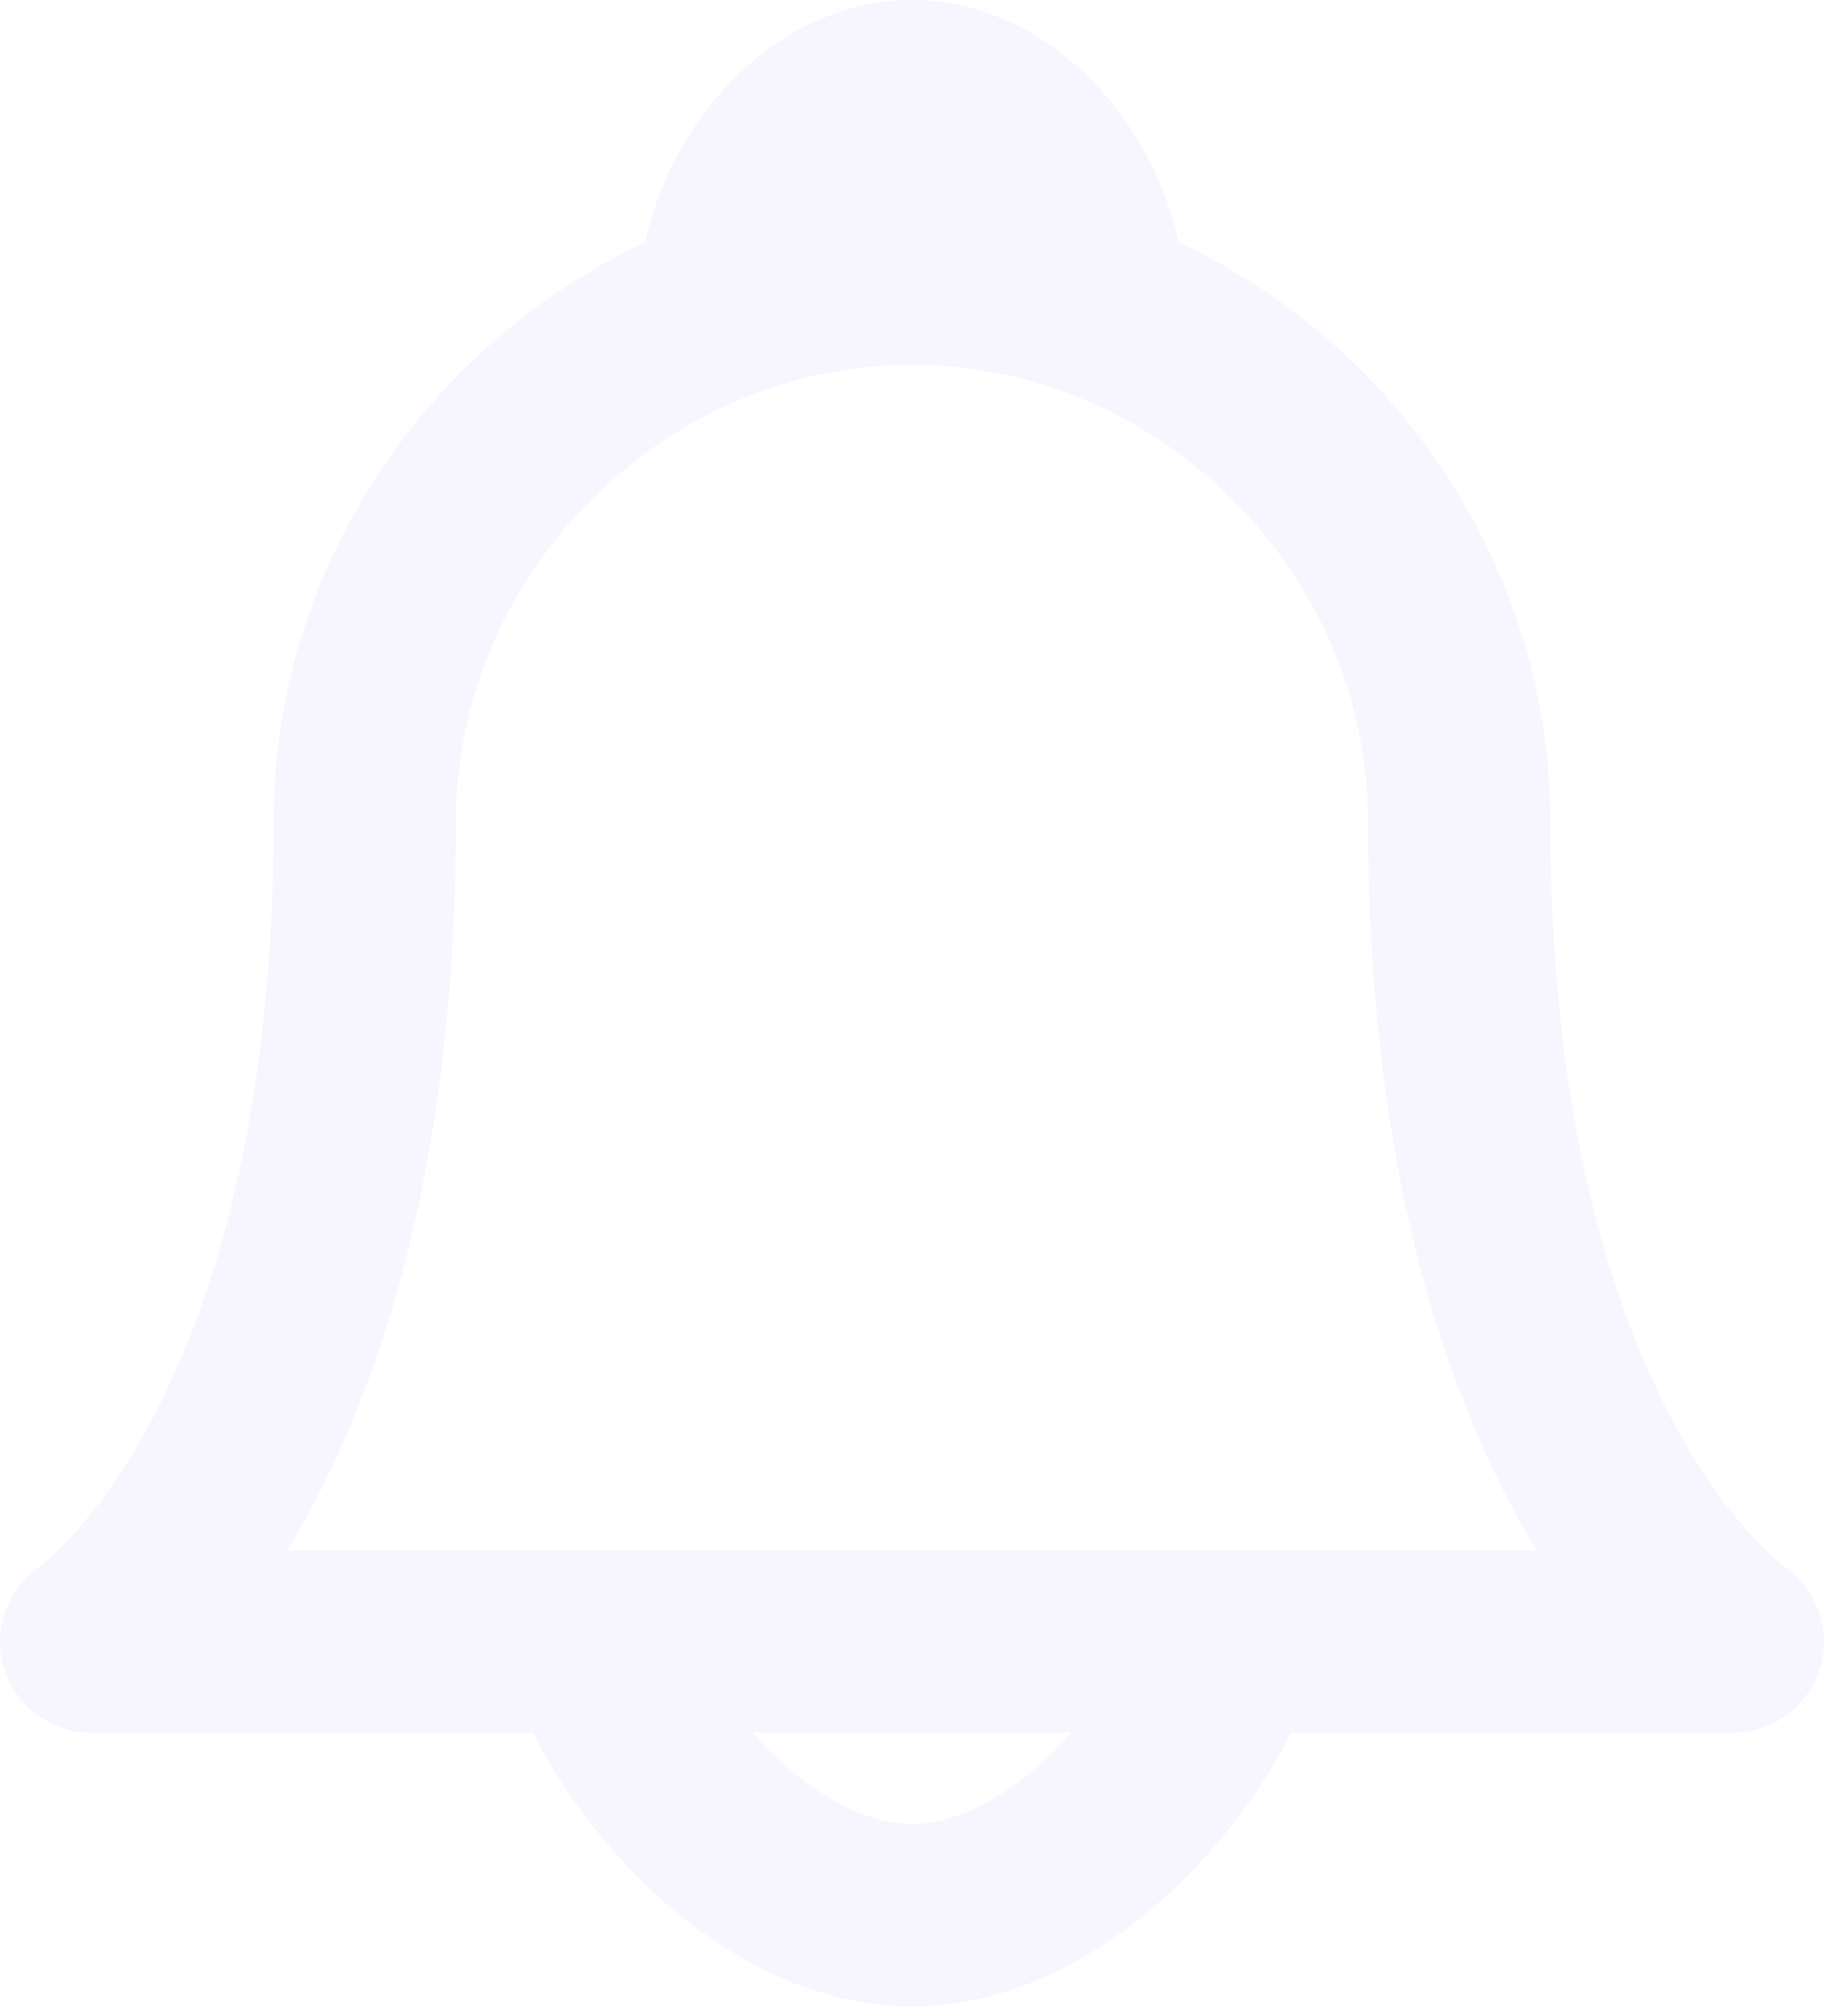
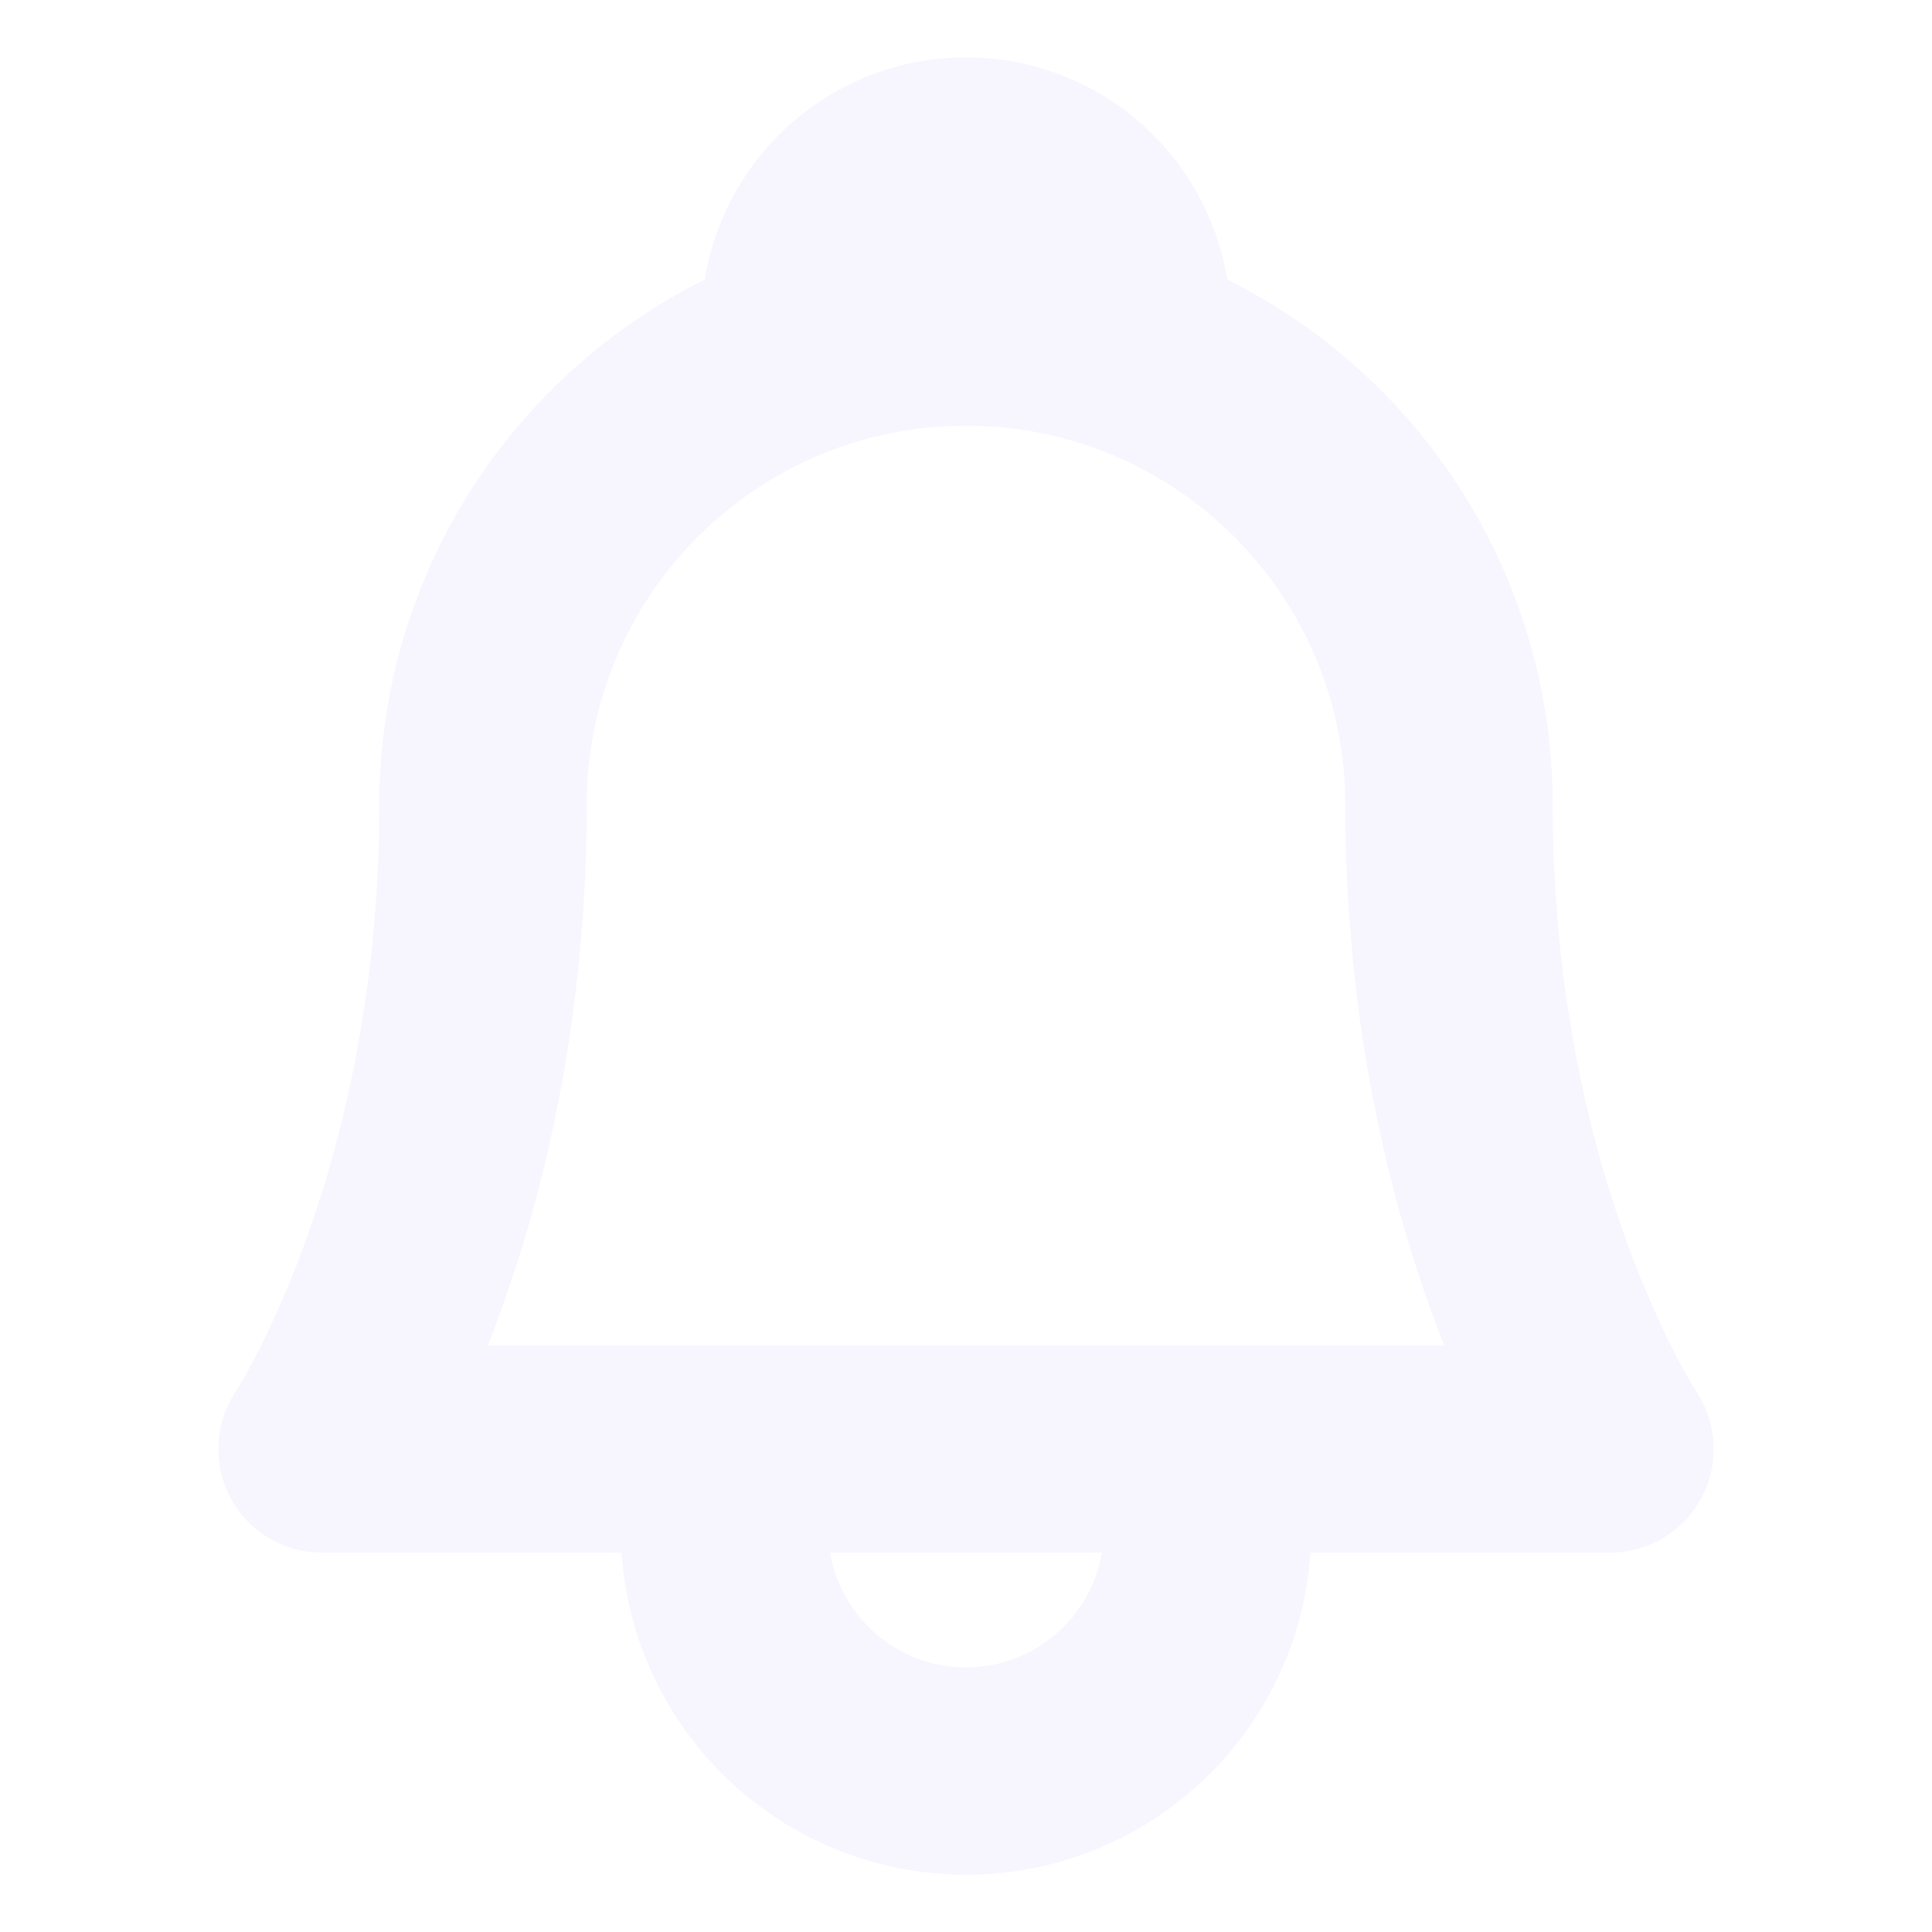
- <svg xmlns="http://www.w3.org/2000/svg" width="38" height="42" viewBox="0 0 38 42" fill="none">
-   <path d="M25.65 34.2C24.818 36.69 22.012 39.9 19 39.9C15.989 39.9 13.182 36.69 12.35 34.2M15.2 6.352C15.2 4.254 16.901 1.9 19 1.9C21.099 1.9 22.8 4.254 22.8 6.352M30.4 17.1C30.4 30.4 36.1 34.2 36.1 34.2H1.9C1.9 34.2 7.6 30.4 7.6 17.1C7.6 10.891 12.791 5.7 19 5.7C25.209 5.7 30.4 10.891 30.4 17.1Z" stroke="#F7F6FF" stroke-width="3.8" stroke-linecap="round" stroke-linejoin="round" />
+ <svg xmlns="http://www.w3.org/2000/svg" width="24" height="24" viewBox="0 0 24 24" fill="none" stroke="#F7F6FF" stroke-width="2.576" stroke-linecap="round" stroke-linejoin="round">
+   <path vector-effect="non-scaling-stroke" d="M9 19a3 3 0 0 0 6 0M10 4a2 2 0 0 1 4 0M18 10c0 5 2 8 2 8H4s2-3 2-8a6 6 0 0 1 12 0Z" />
</svg>
